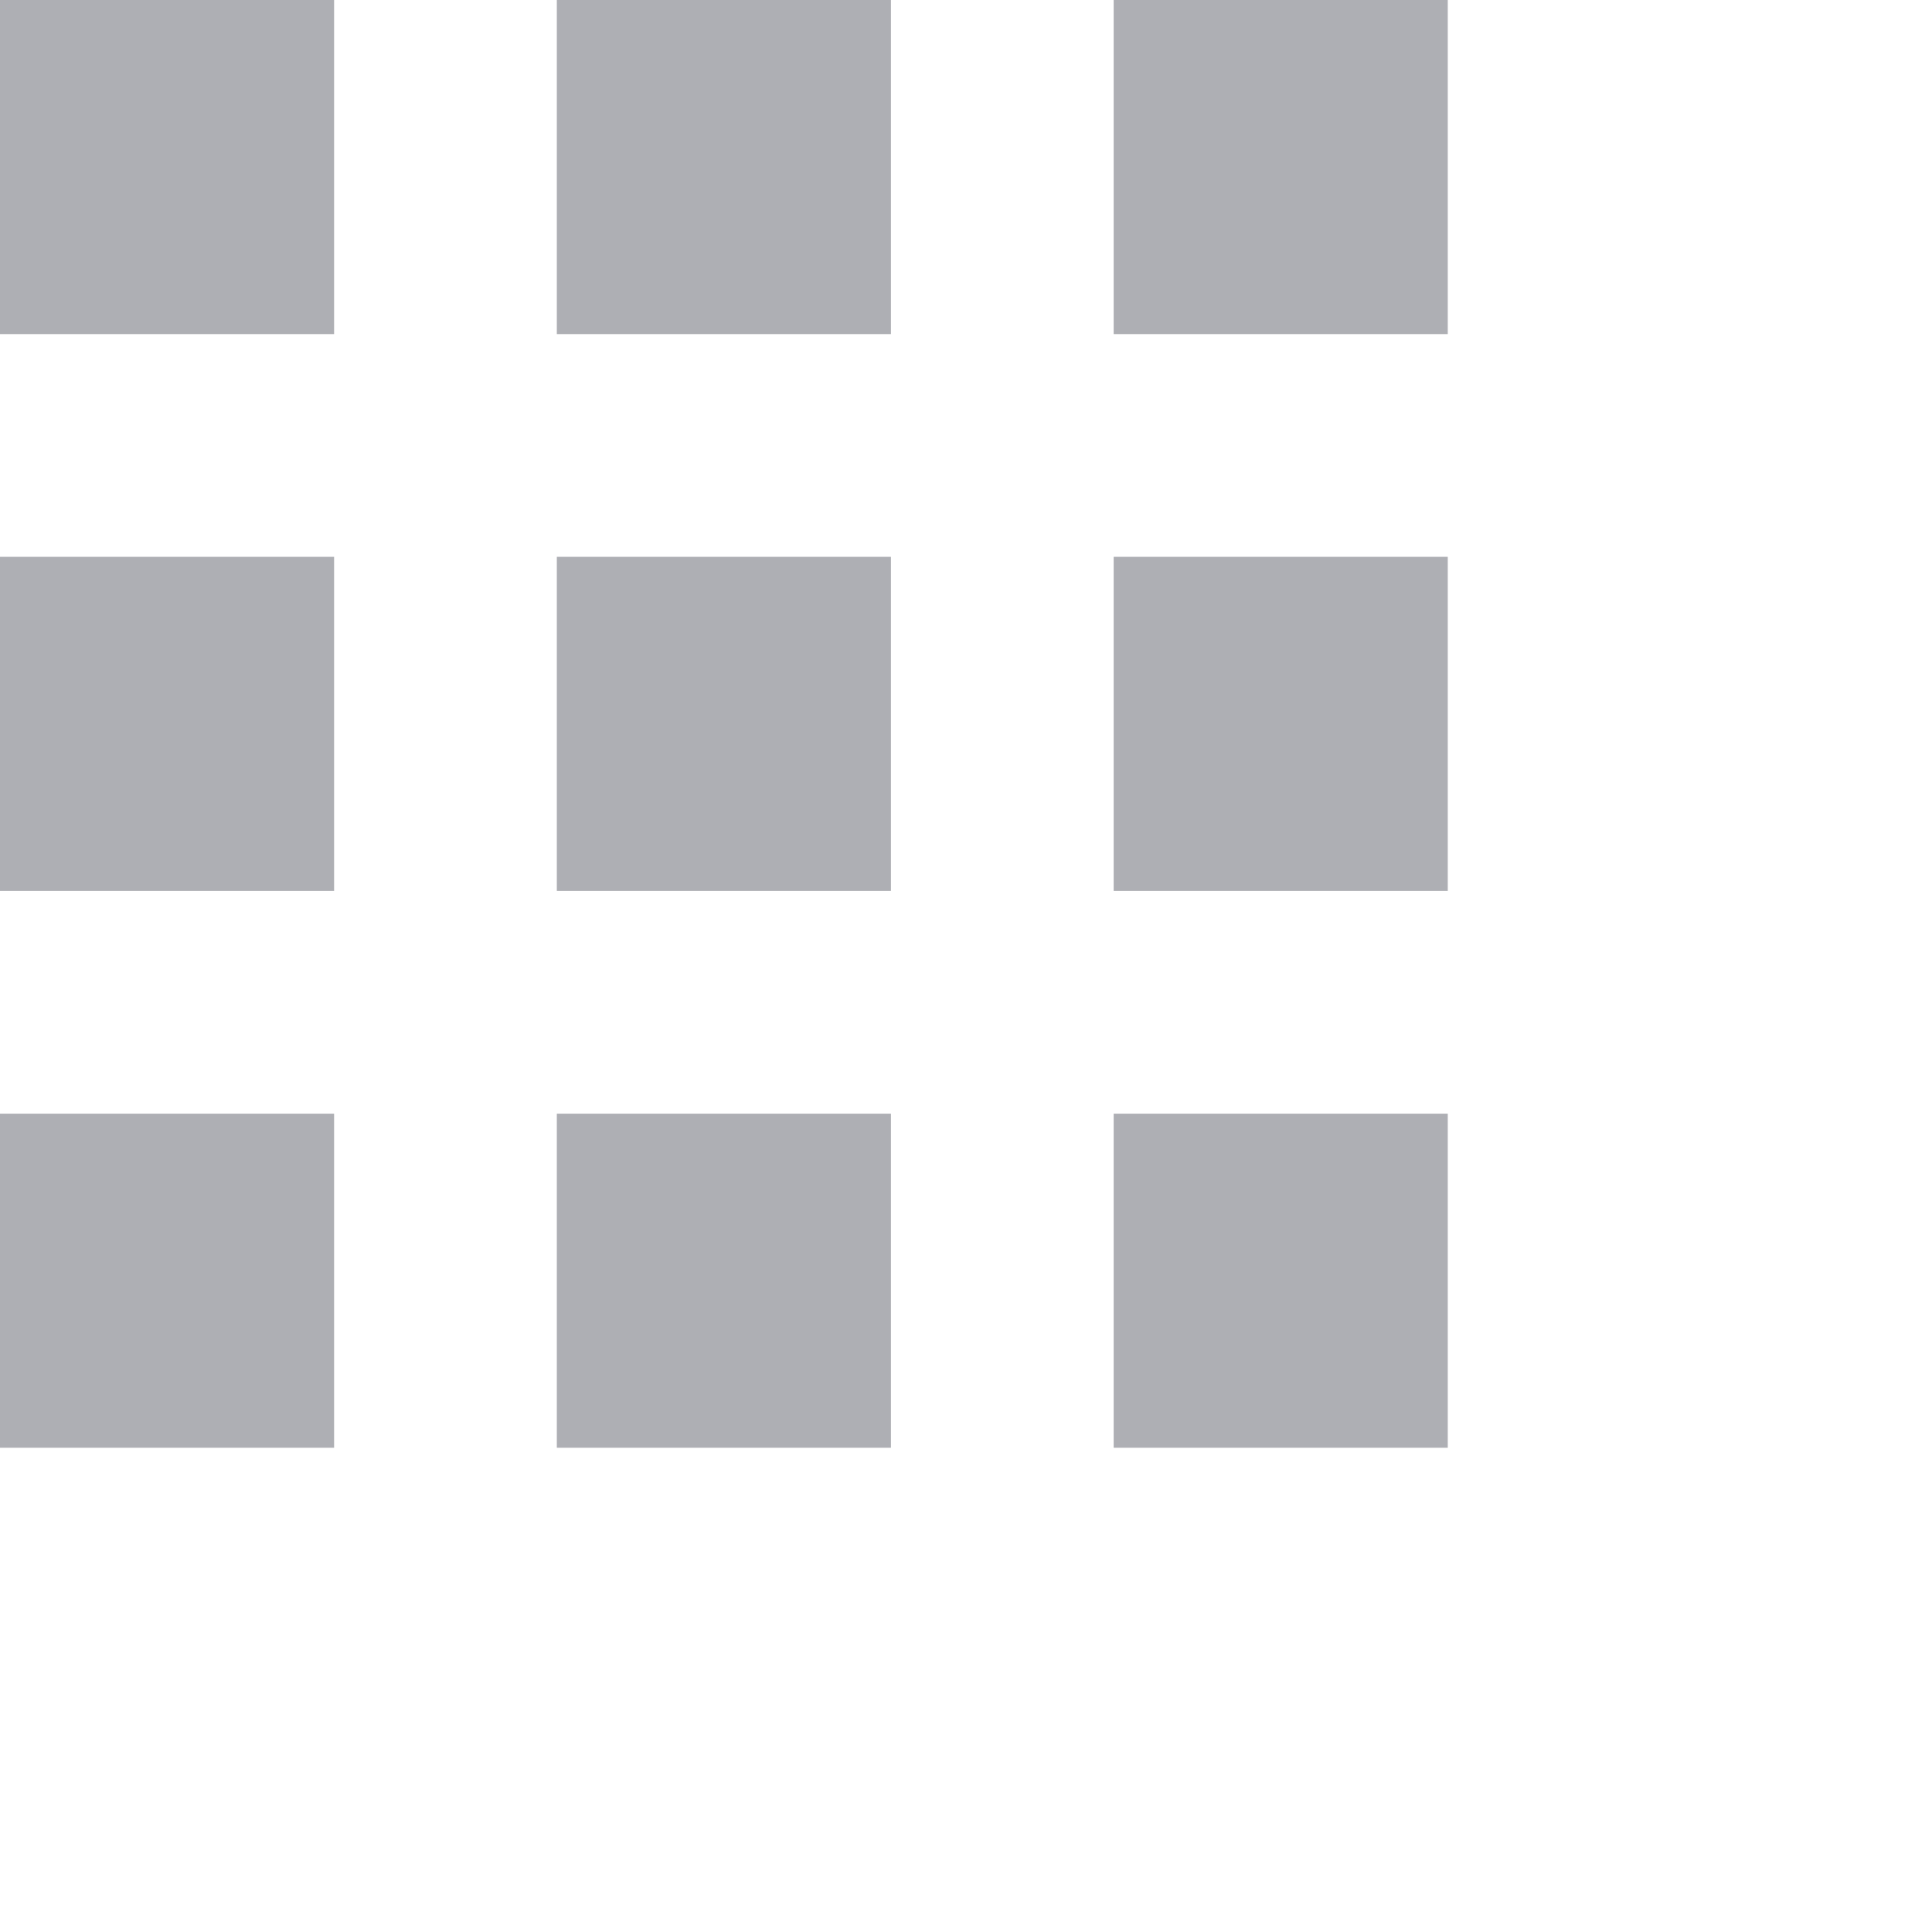
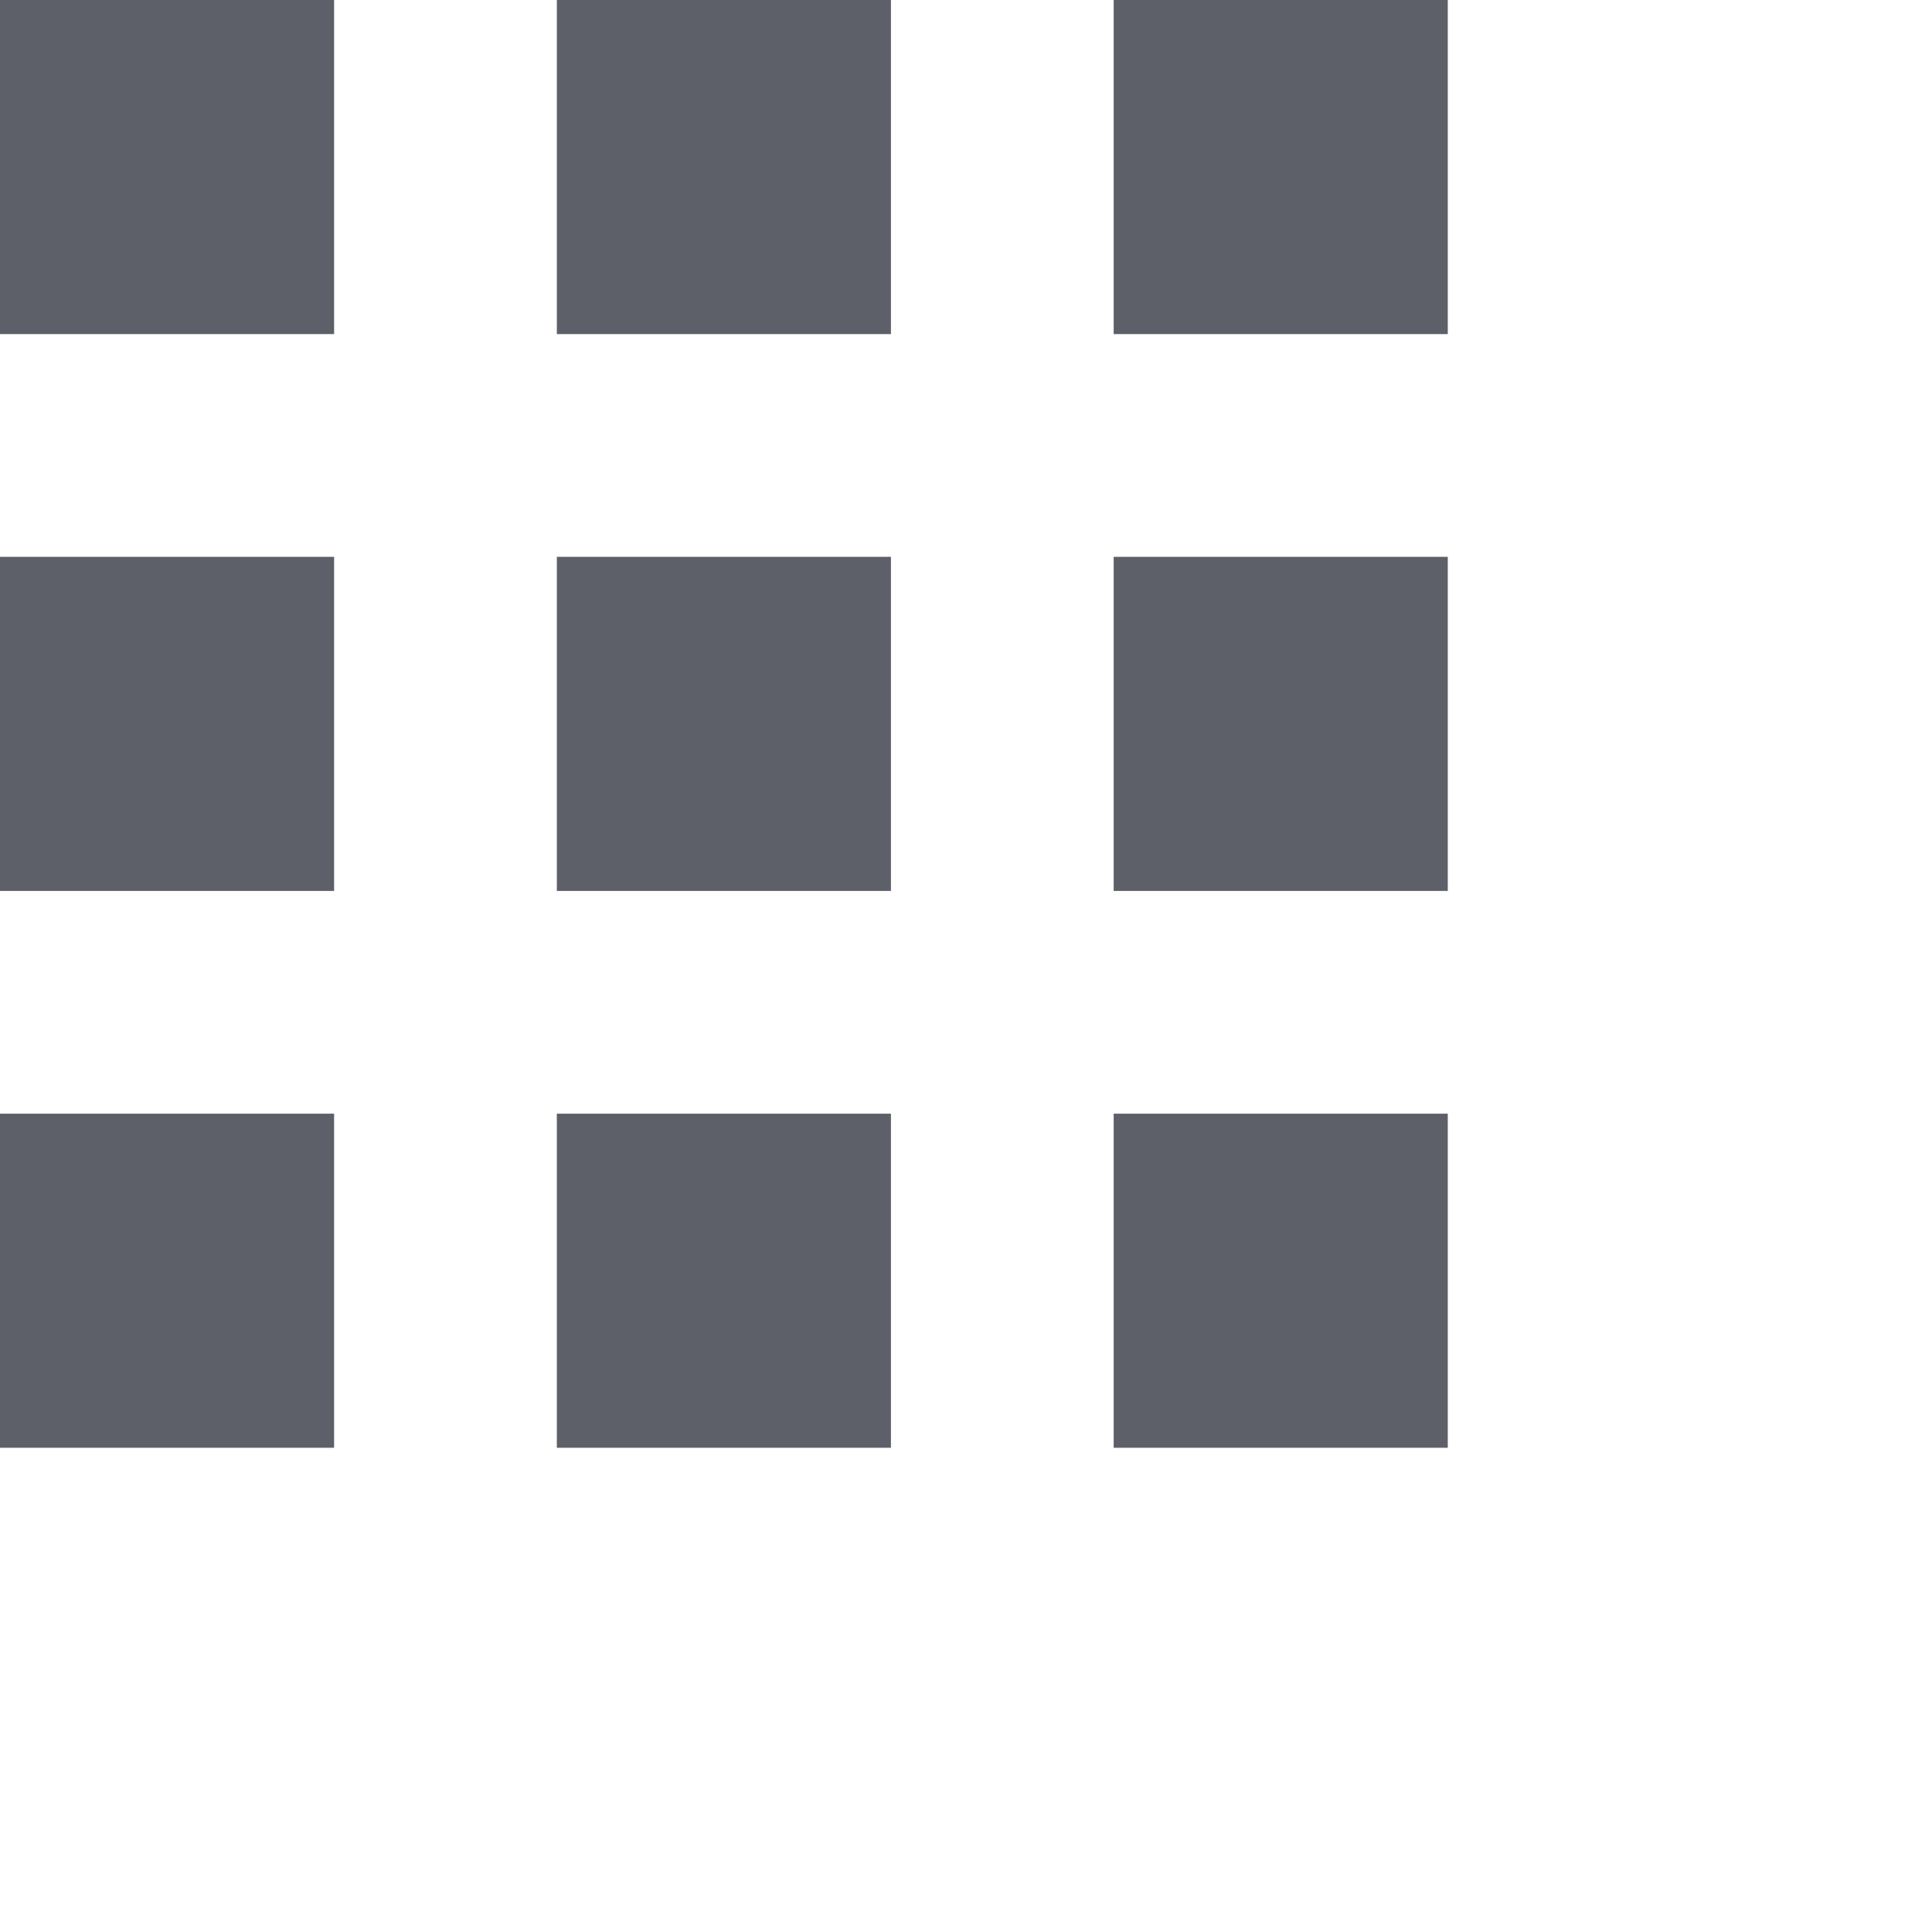
<svg xmlns="http://www.w3.org/2000/svg" width="17.348" height="17.348">
-   <path fill="#5D6069" fill-rule="evenodd" d="M10 13v-3h3v3h-3zm0-8h3v3h-3V5zm0-5h3v3h-3V0zM5 10h3v3H5v-3zm0-5h3v3H5V5zm0-5h3v3H5V0zM0 10h3v3H0v-3zm0-5h3v3H0V5zm0-5h3v3H0V0z" opacity=".502" />
+   <path fill="#5D6069" fill-rule="evenodd" d="M10 13v-3h3v3h-3zm0-8h3v3h-3V5zm0-5h3v3h-3V0zM5 10h3v3H5v-3zm0-5h3v3H5V5zm0-5h3v3H5V0zM0 10h3v3H0v-3zm0-5h3v3H0V5zm0-5h3v3H0V0z" />
</svg>
